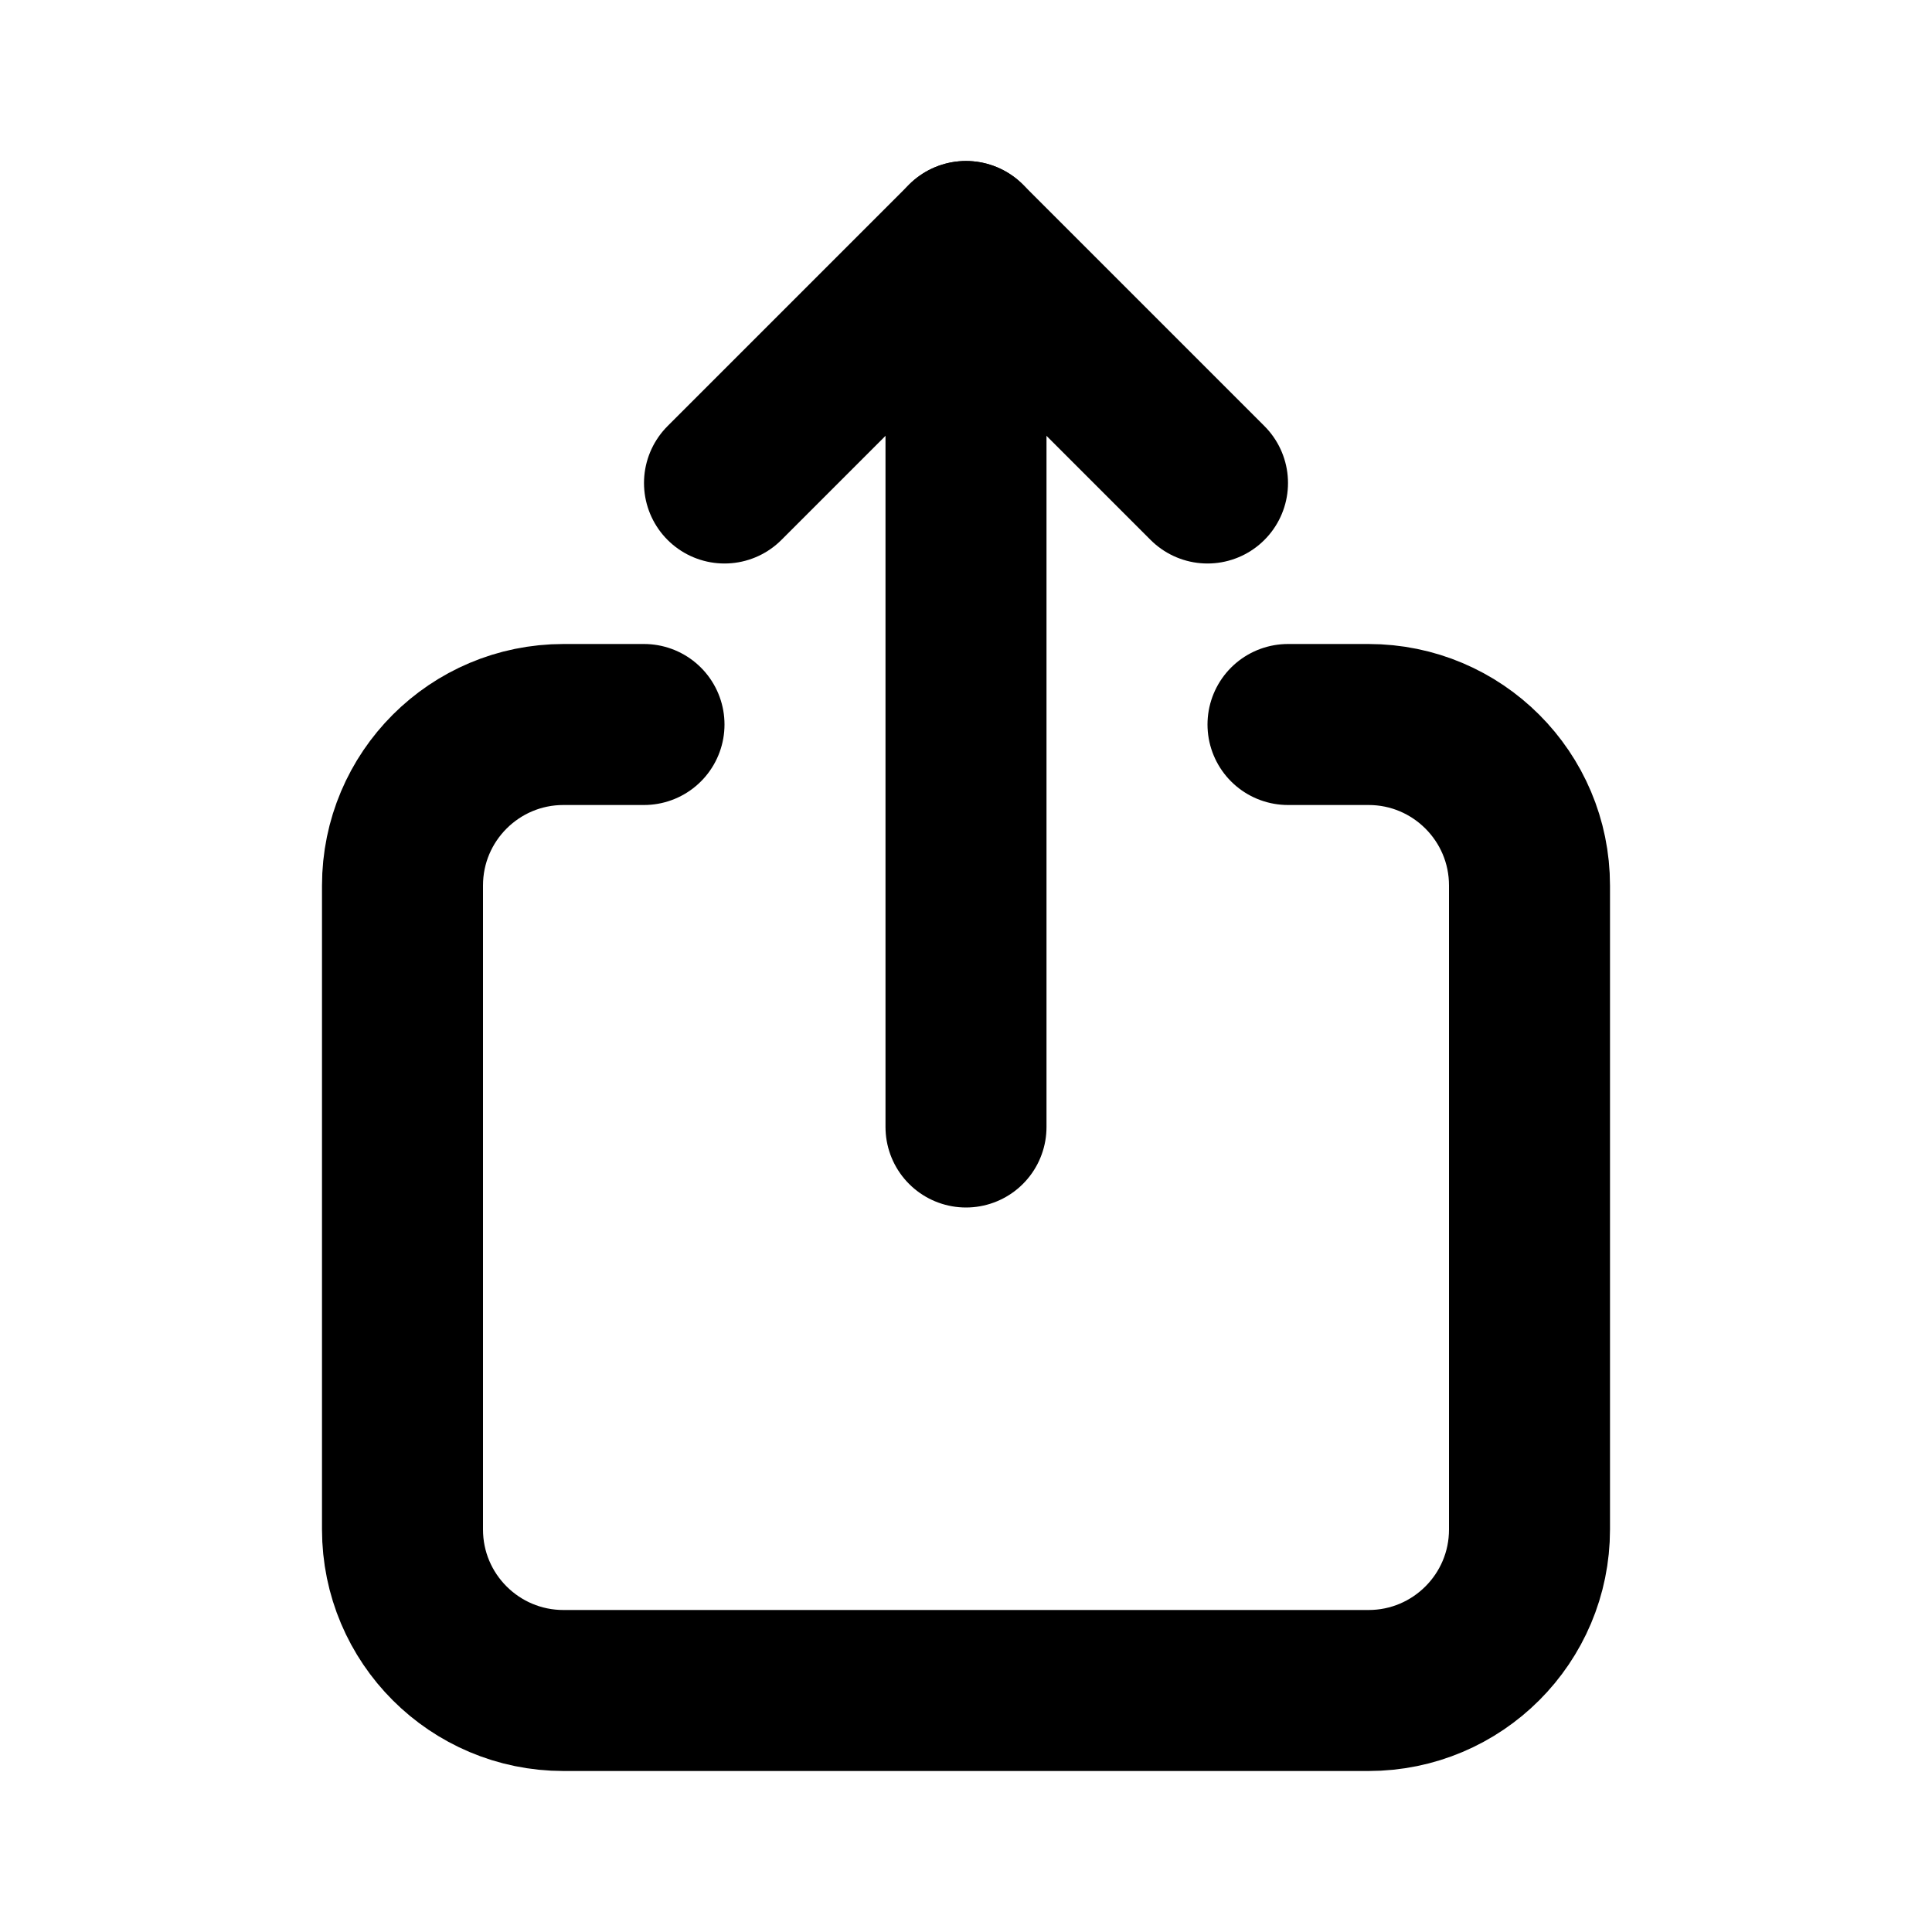
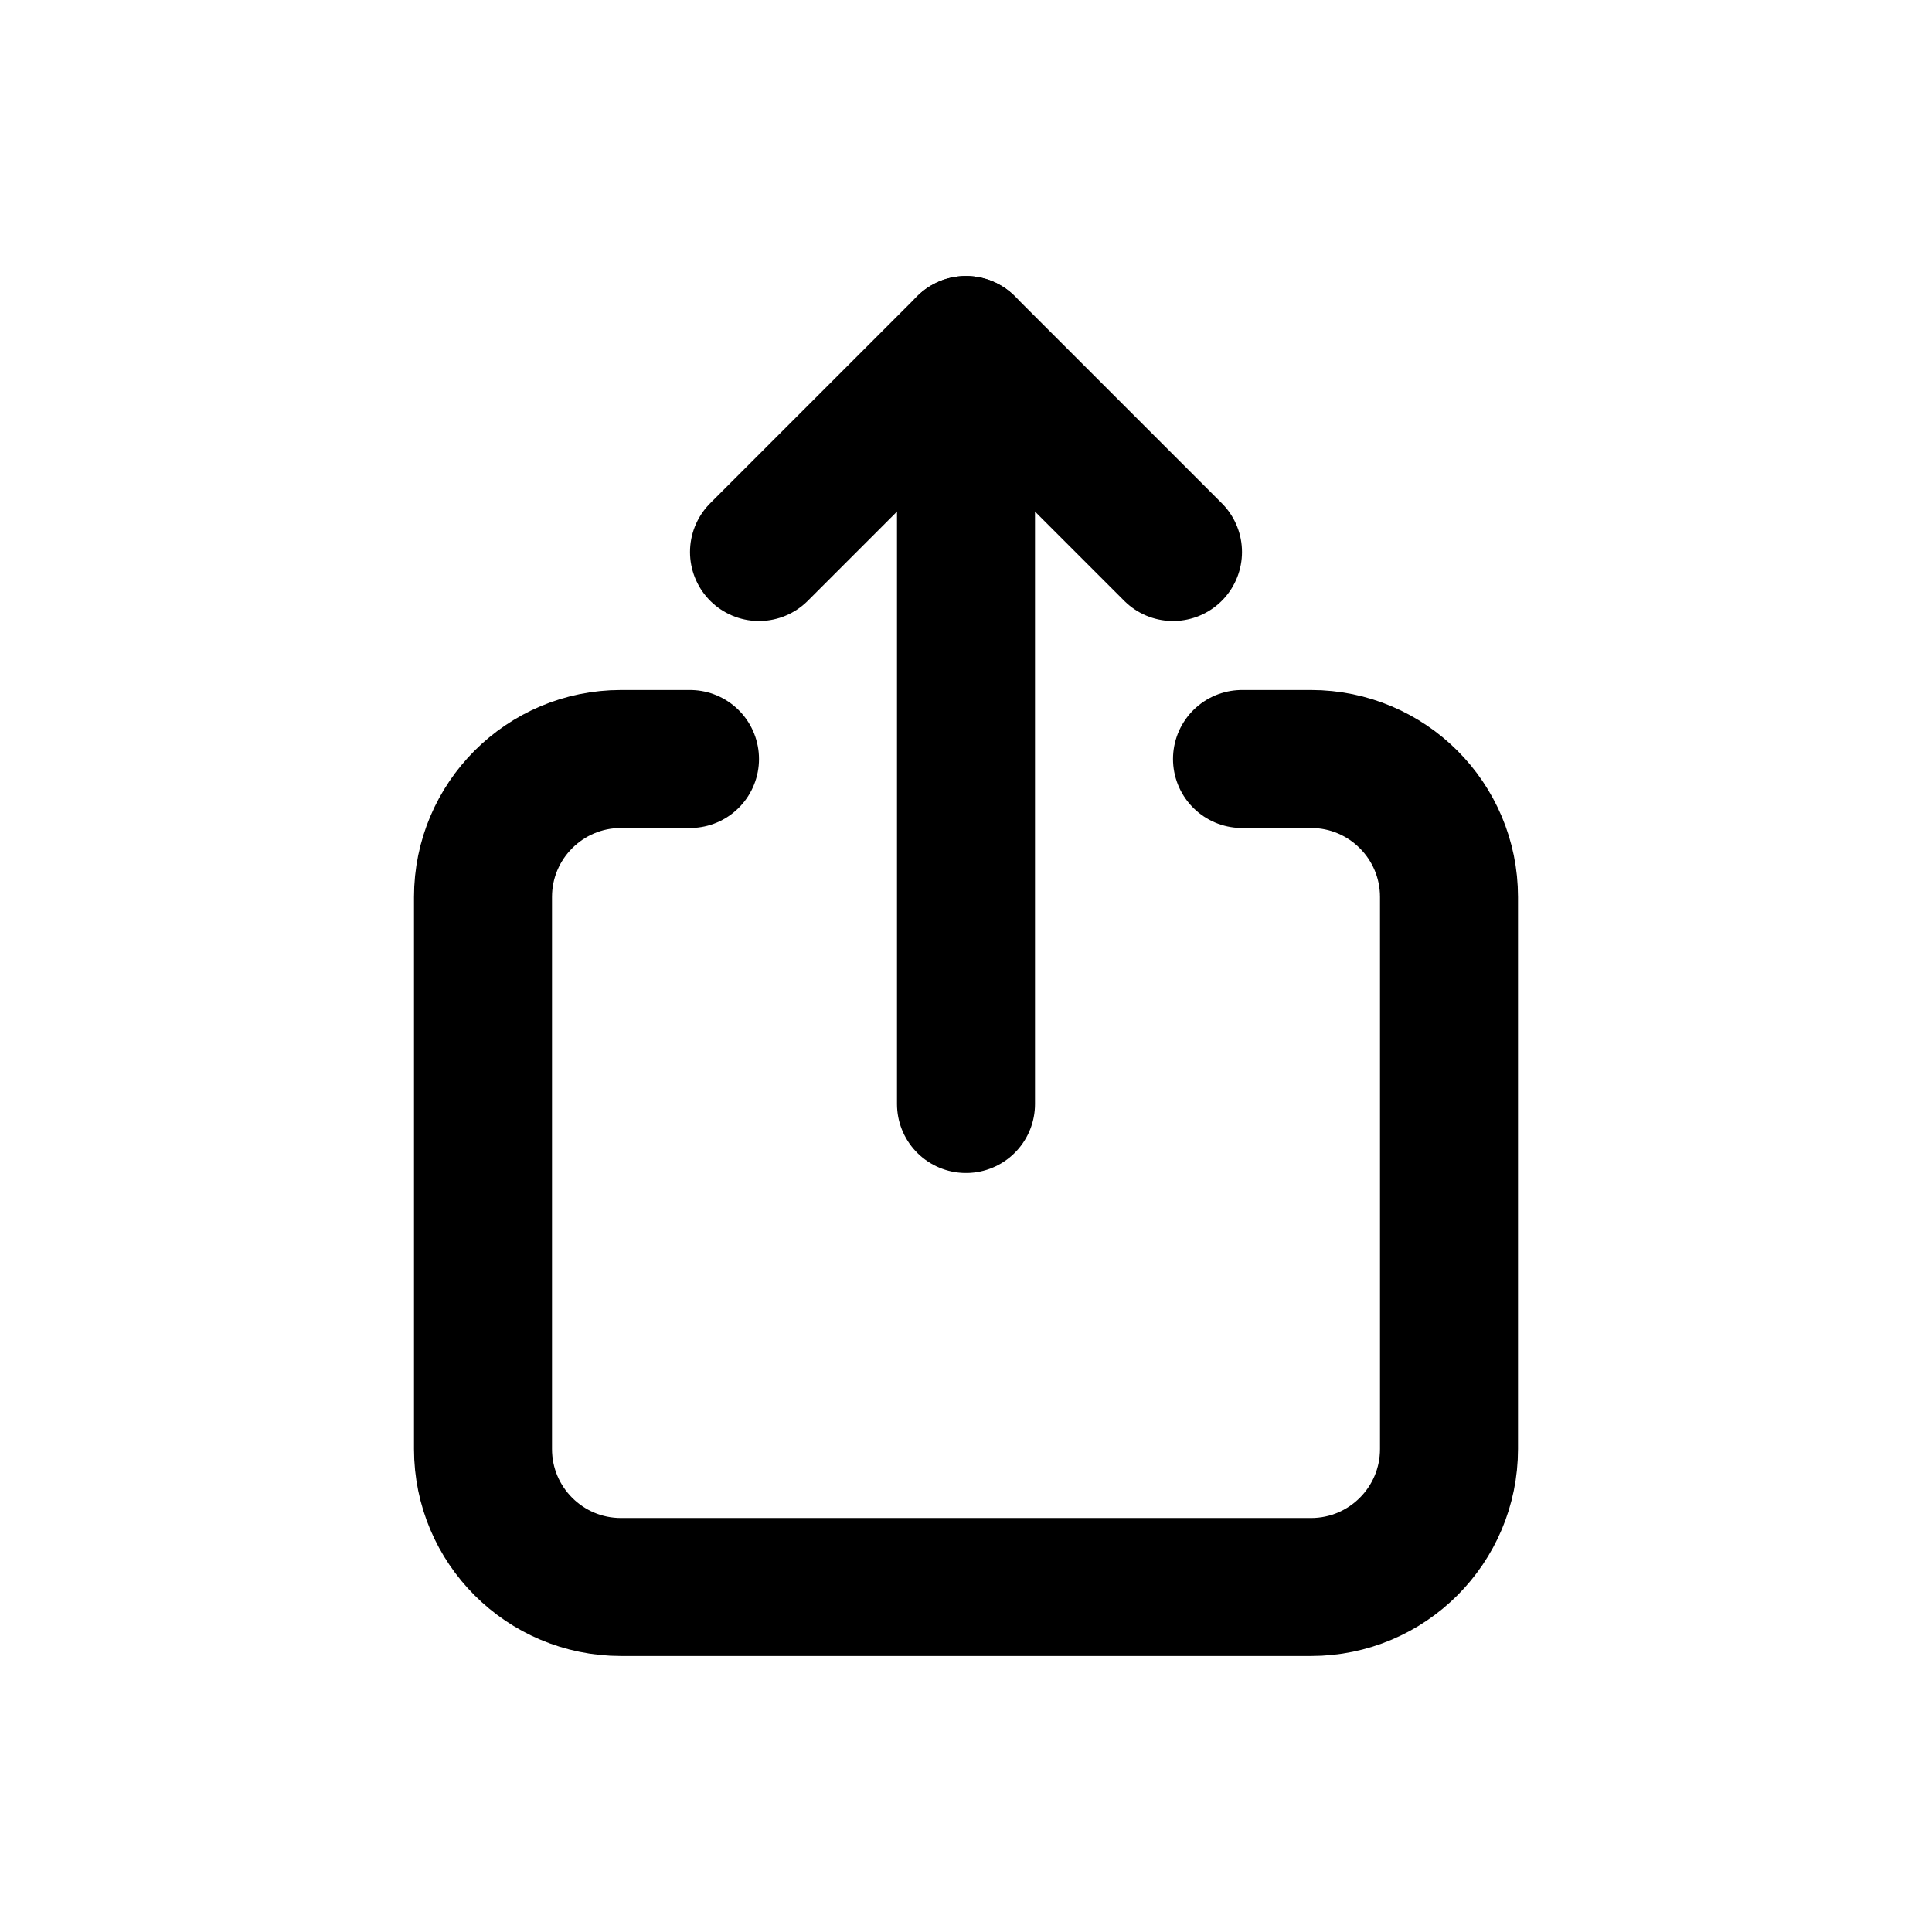
- <svg xmlns="http://www.w3.org/2000/svg" viewBox="0 0 24 24" fill="none" stroke="currentColor" stroke-width="2" stroke-linecap="round" stroke-linejoin="round">
+ <svg xmlns="http://www.w3.org/2000/svg" viewBox="-2 -2 28 28" fill="none" stroke="currentColor" stroke-width="2" stroke-linecap="round" stroke-linejoin="round">
  <path d="M8 9h-1a2 2 0 0 0 -2 2v8a2 2 0 0 0 2 2h10a2 2 0 0 0 2 -2v-8a2 2 0 0 0 -2 -2h-1" />
  <path d="M12 14v-11" />
  <path d="M9 6l3 -3l3 3" />
</svg>
